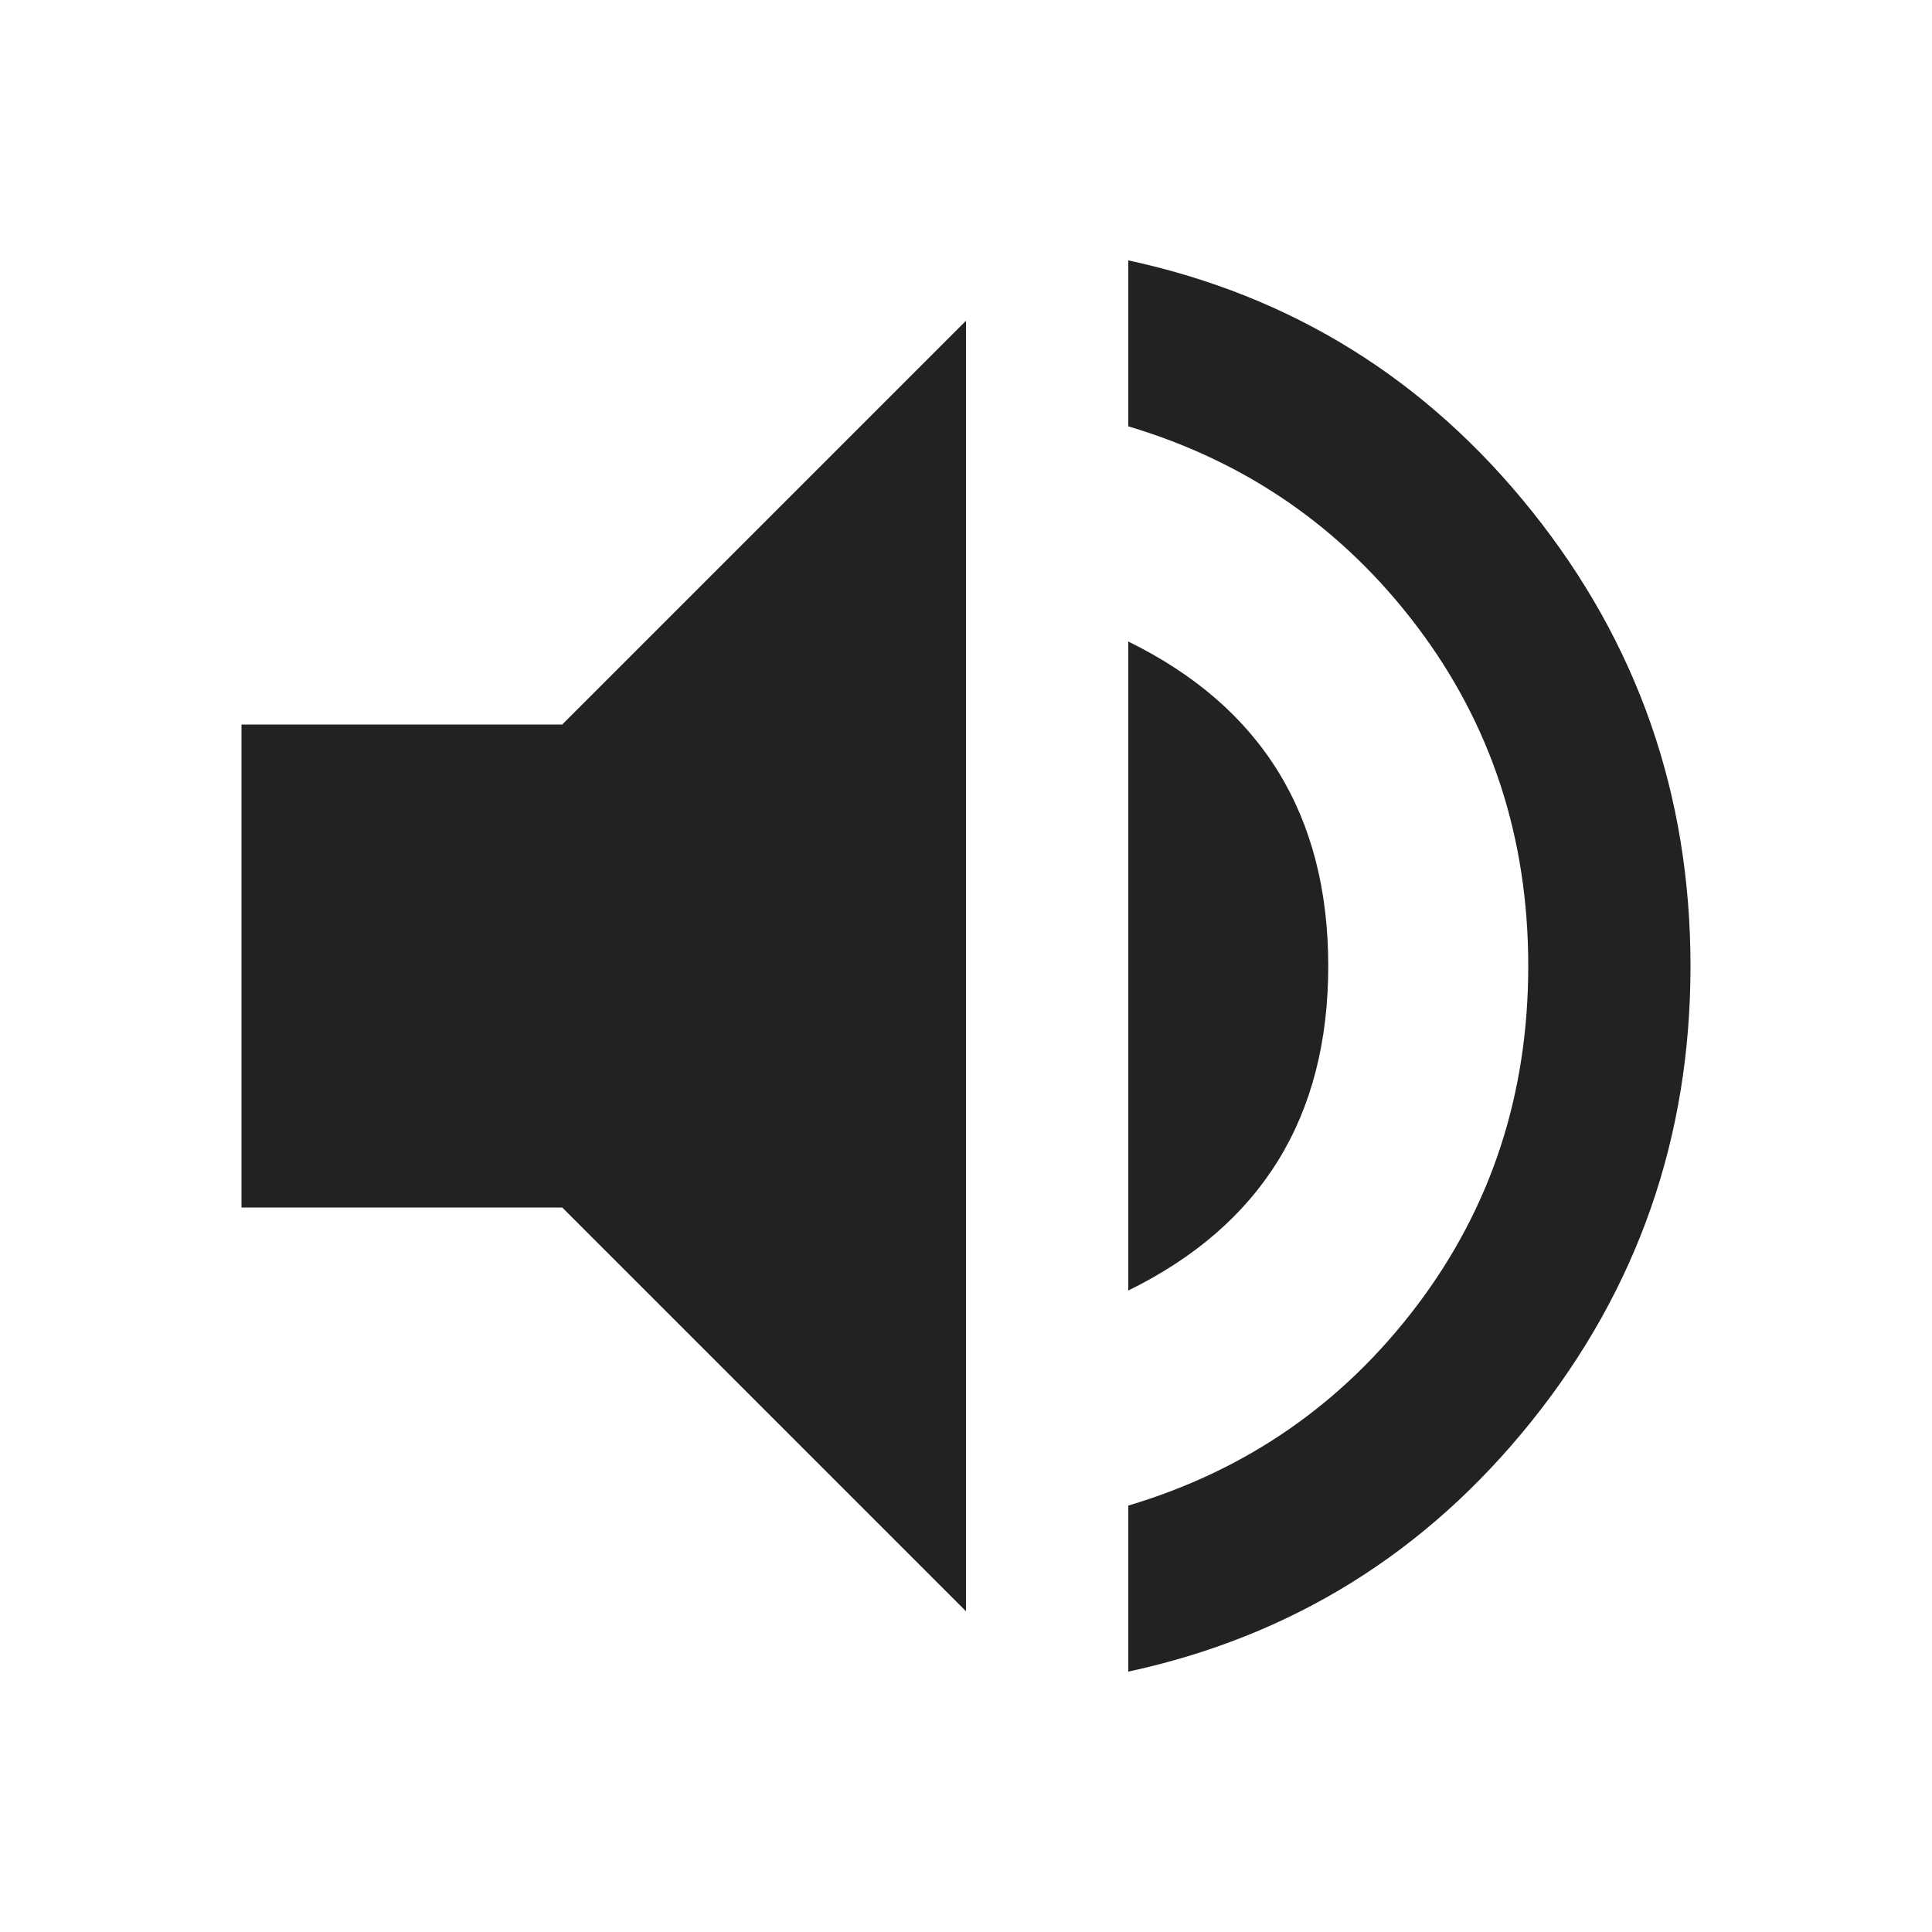
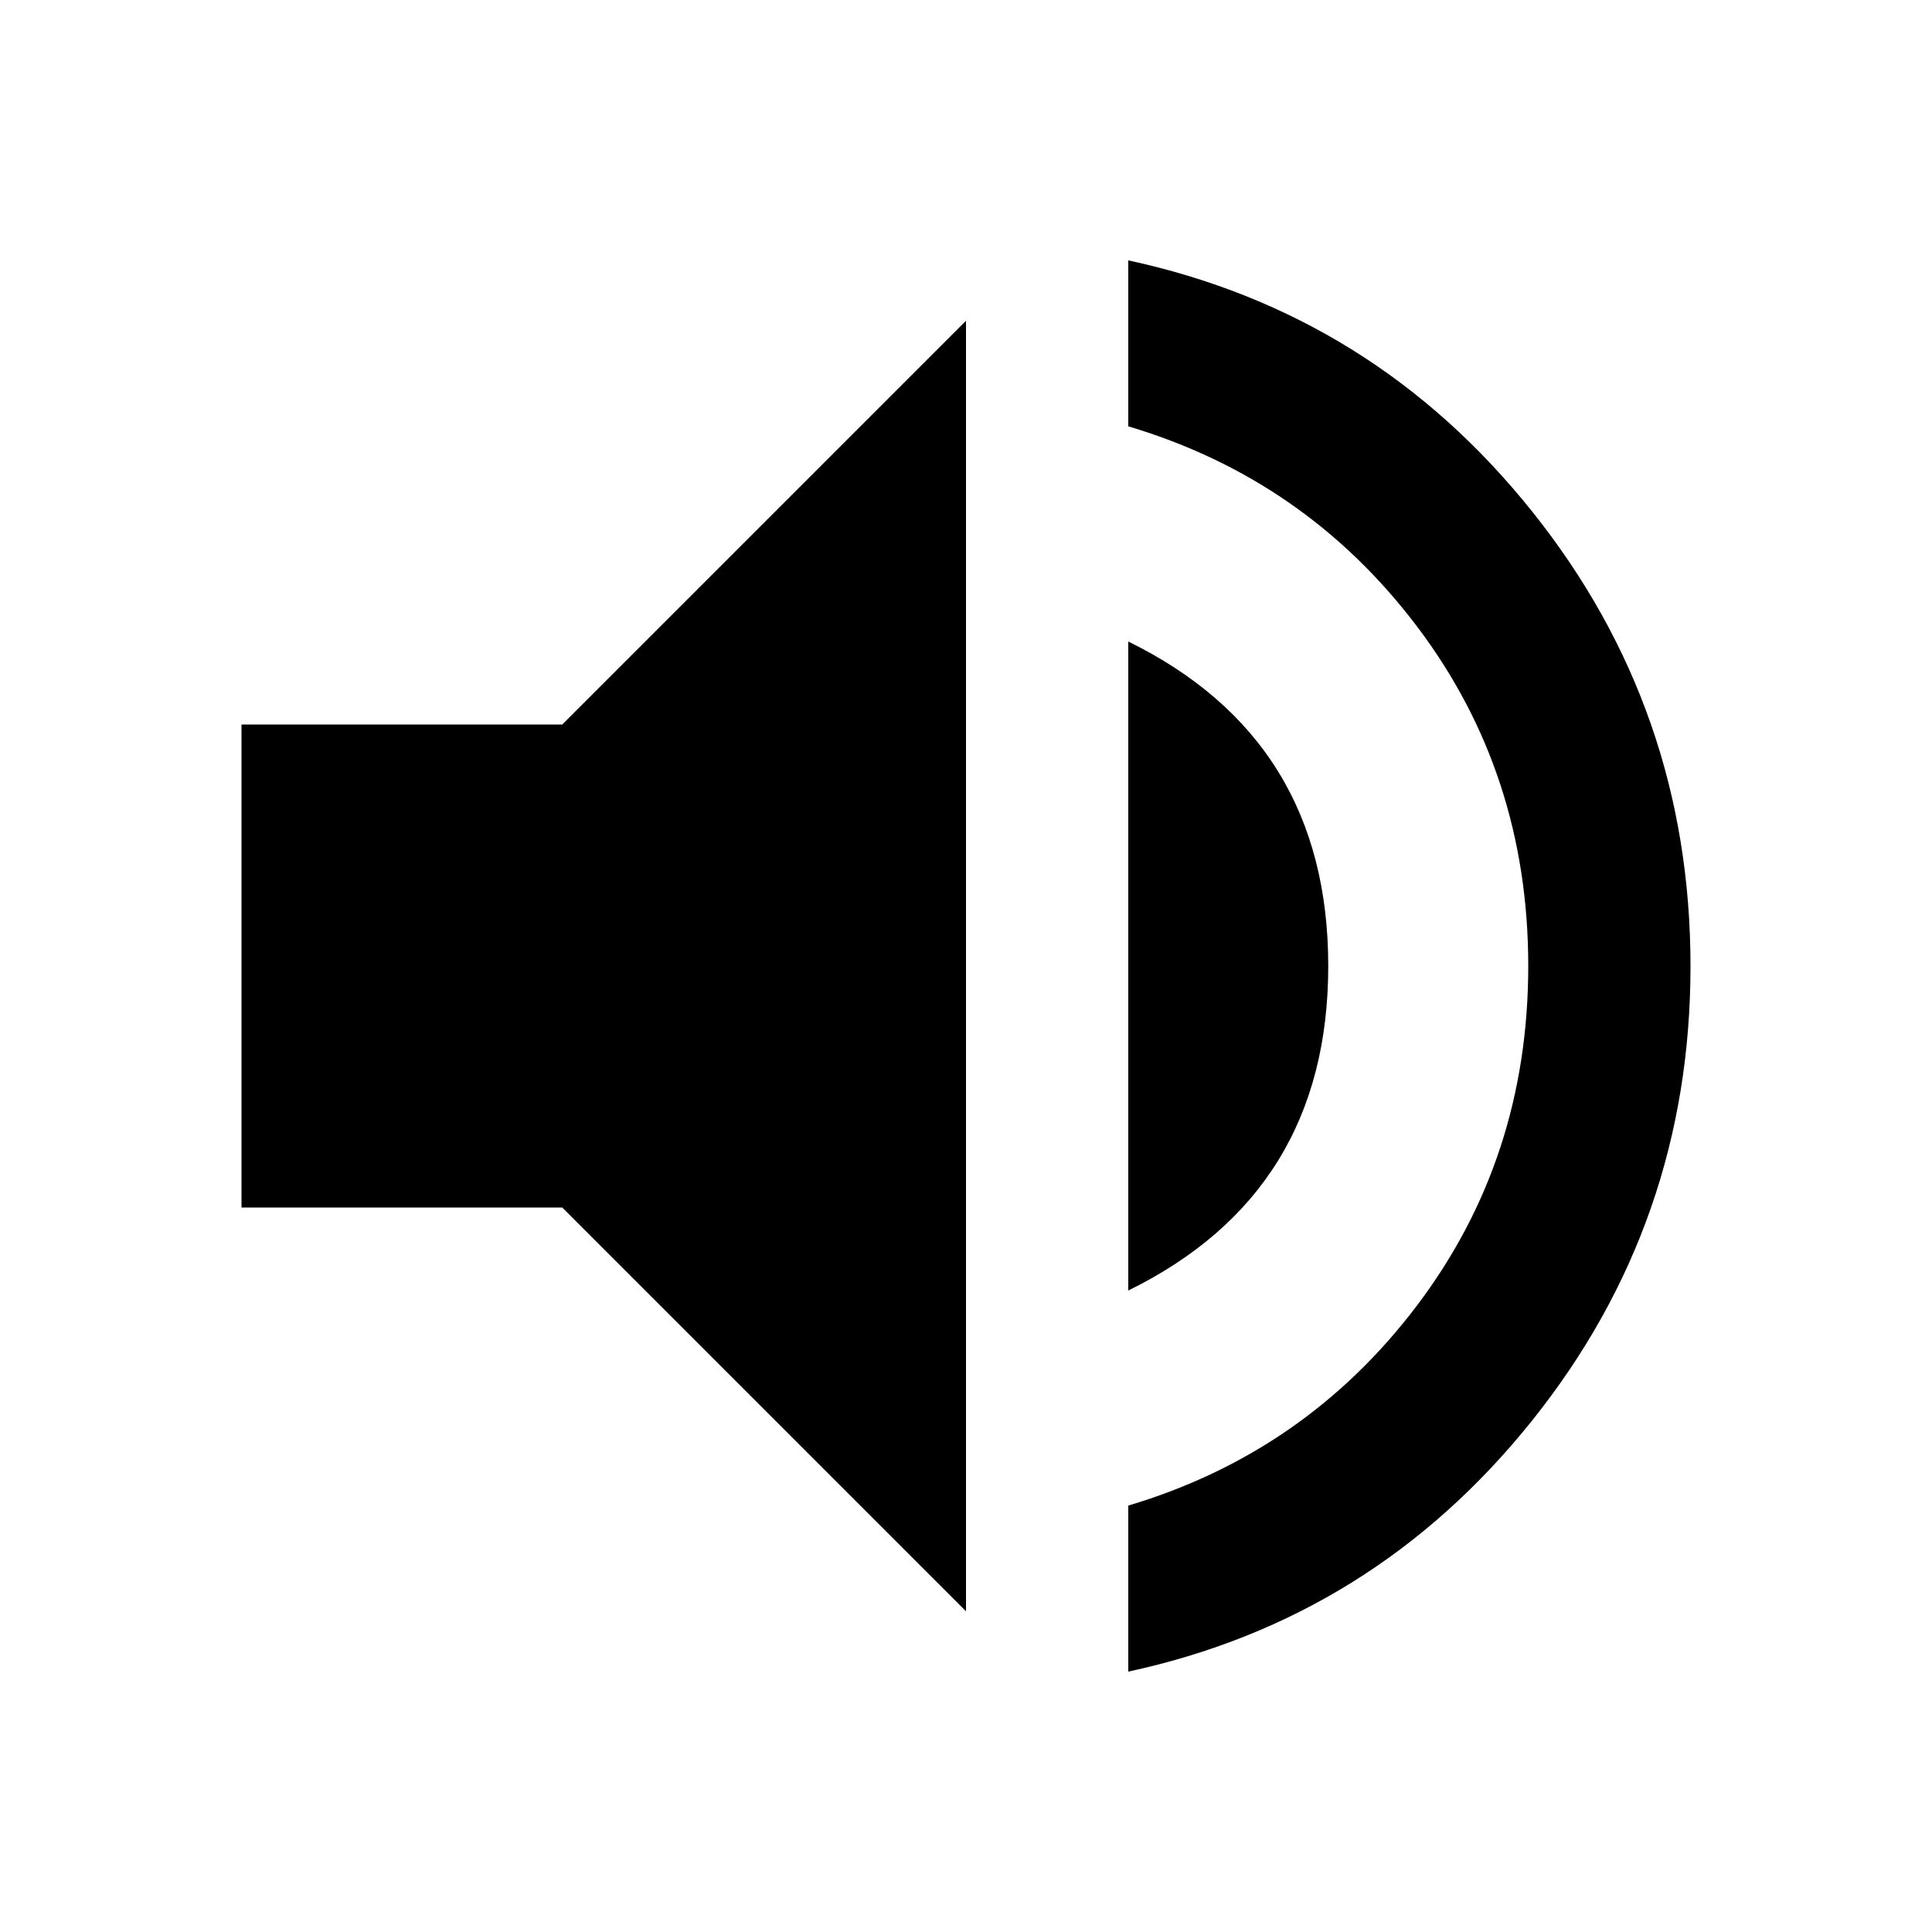
<svg xmlns="http://www.w3.org/2000/svg" t="1682171409311" class="icon" viewBox="0 0 1024 1024" version="1.1" p-id="10544" width="200" height="200">
-   <path d="M597.995 138.005q130.005 28.011 213.995 132.992t84.011 241.003-84.011 241.003-213.995 132.992l0-88q93.995-28.011 153.003-106.005t59.008-180.011-59.008-180.011-153.003-106.005l0-88zM704 512q0 120-106.005 172.011l0-344q106.005 52.011 106.005 172.011zM128 384l170.005 0 213.995-213.995 0 684.011-213.995-213.995-170.005 0 0-256z" fill="#222222" p-id="10545" />
+   <path d="M597.995 138.005q130.005 28.011 213.995 132.992t84.011 241.003-84.011 241.003-213.995 132.992l0-88q93.995-28.011 153.003-106.005t59.008-180.011-59.008-180.011-153.003-106.005l0-88zM704 512q0 120-106.005 172.011l0-344q106.005 52.011 106.005 172.011zM128 384l170.005 0 213.995-213.995 0 684.011-213.995-213.995-170.005 0 0-256z" fill="#000000" p-id="10545" />
</svg>
